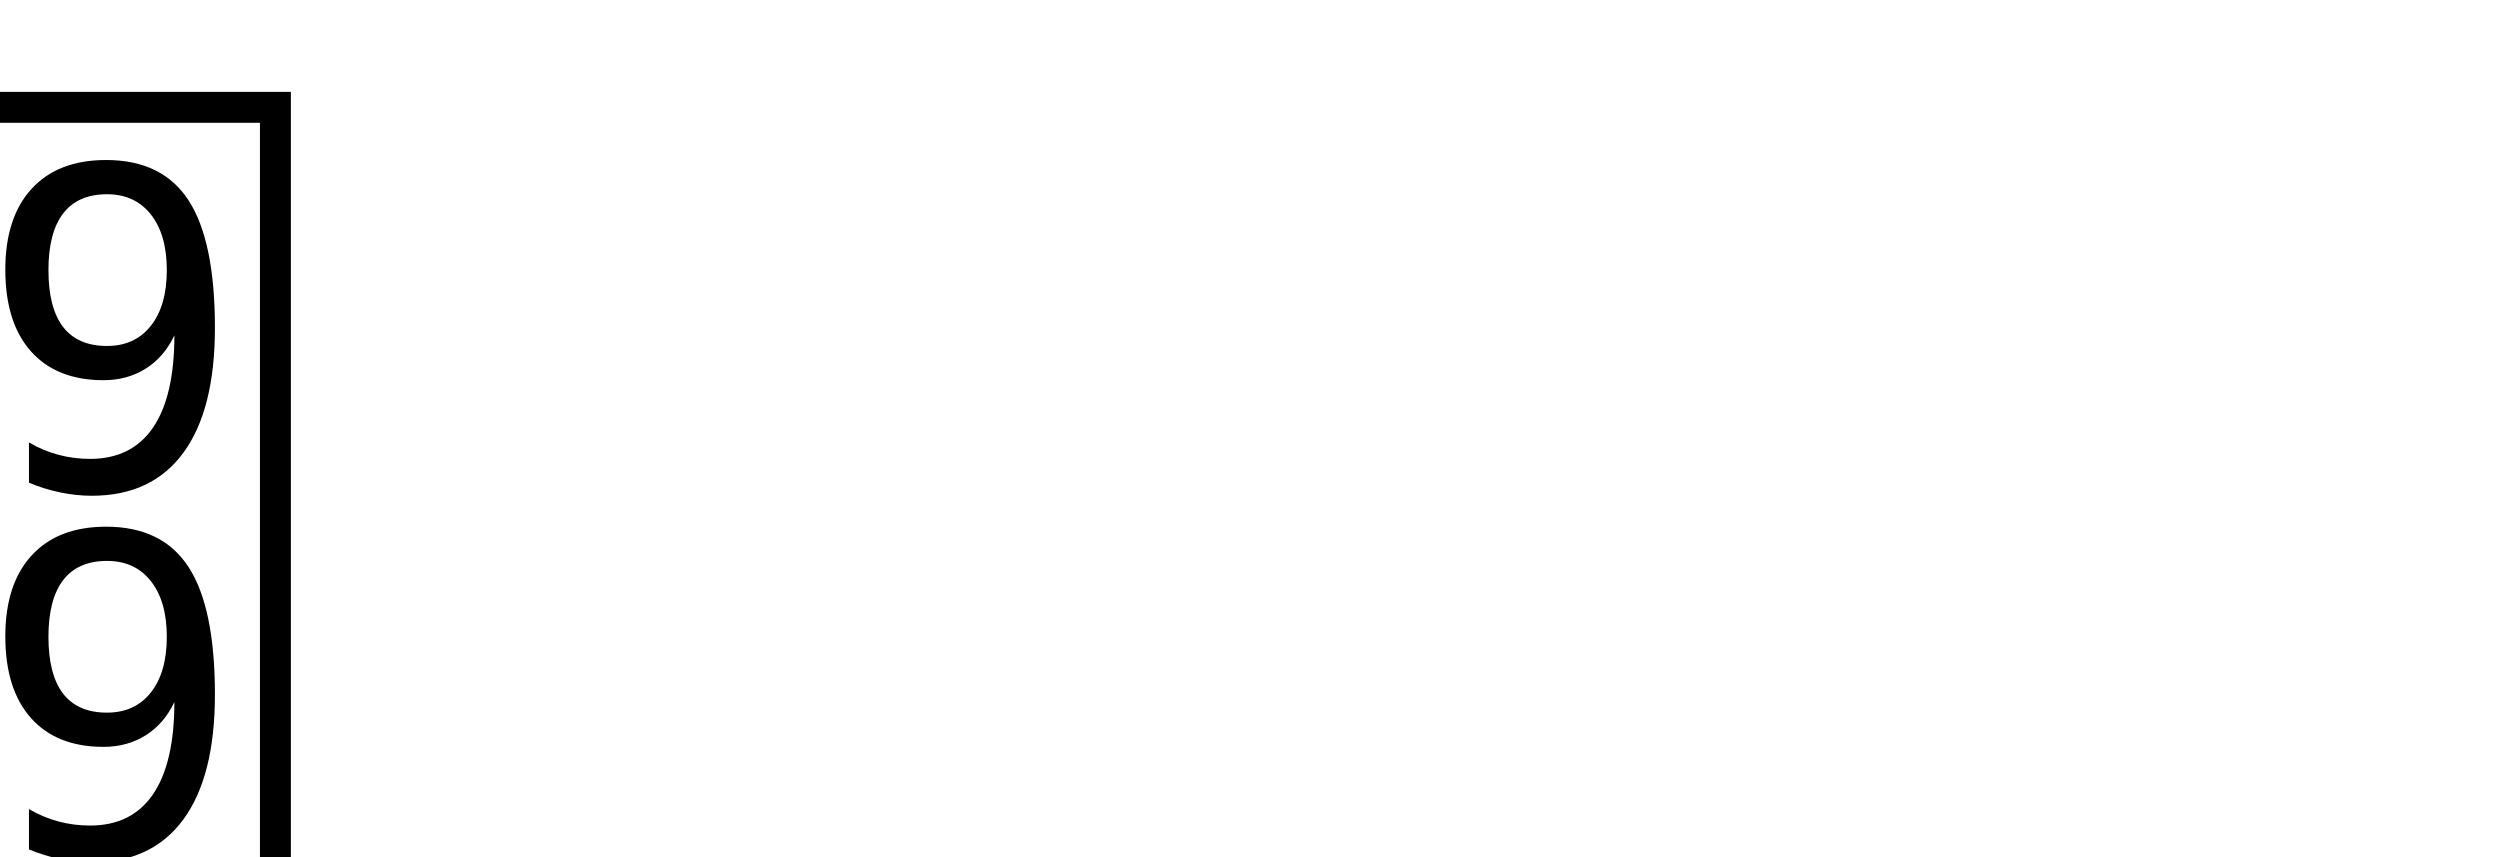
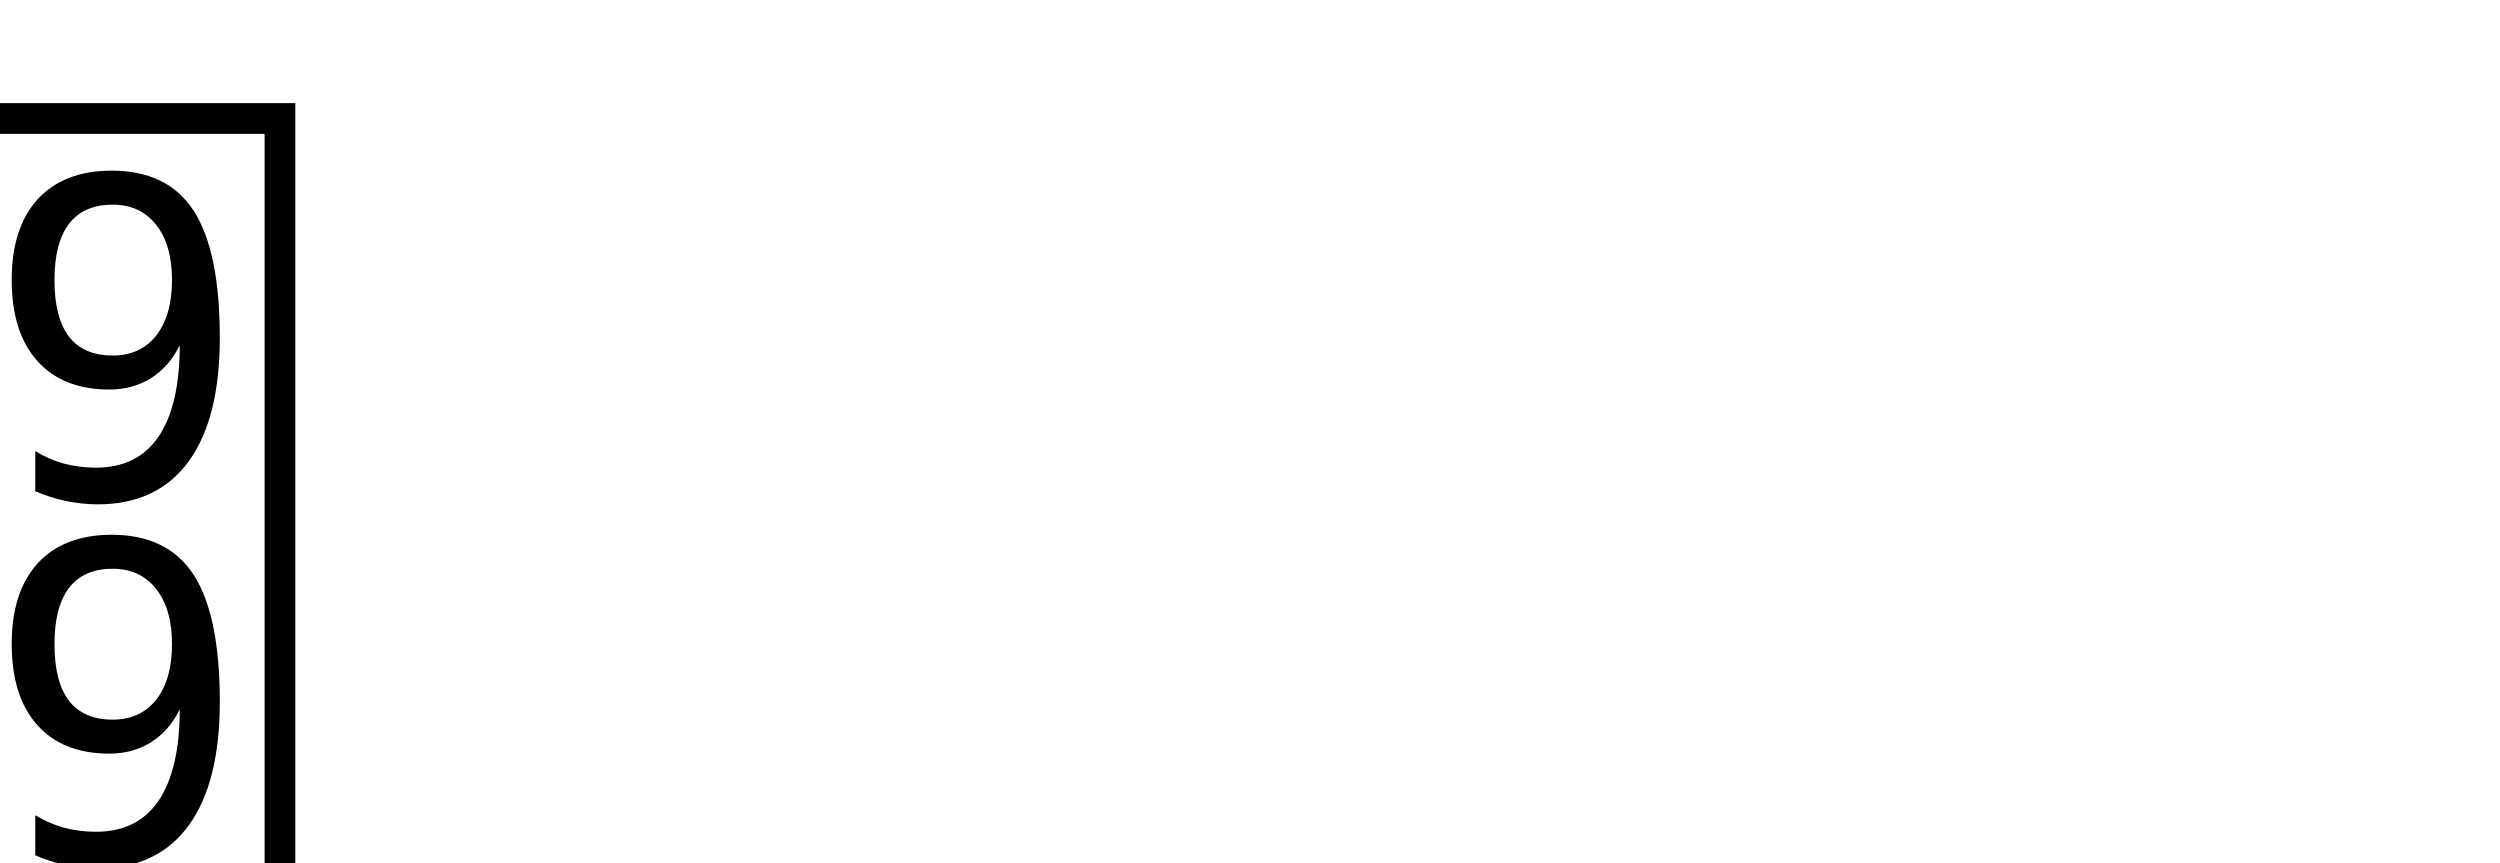
- <svg xmlns="http://www.w3.org/2000/svg" width="768px" height="263px" viewBox="0 0 768 263" version="1.1">
+ <svg xmlns="http://www.w3.org/2000/svg" width="116px" height="40px" viewBox="0 0 116 40" version="1.1">
  <defs />
-   <g id="Page-1" stroke="none" stroke-width="1" fill="none" fill-rule="evenodd" font-size="300" font-family="icomoon" font-weight="normal">
-     <text id="" fill="#000000">
-       <tspan x="-122" y="263"></tspan>
-     </text>
+   <g id="Page-1" stroke="none" stroke-width="1" fill="none" fill-rule="evenodd" font-size="45" font-family="icomoon" font-weight="normal">
+     <g id="id-logo" transform="translate(-18, -2)" fill="#000000">
+       <g id="Page-1">
+         <text id="id">
+           <tspan x="0" y="42"></tspan>
+         </text>
+       </g>
+     </g>
  </g>
</svg>
